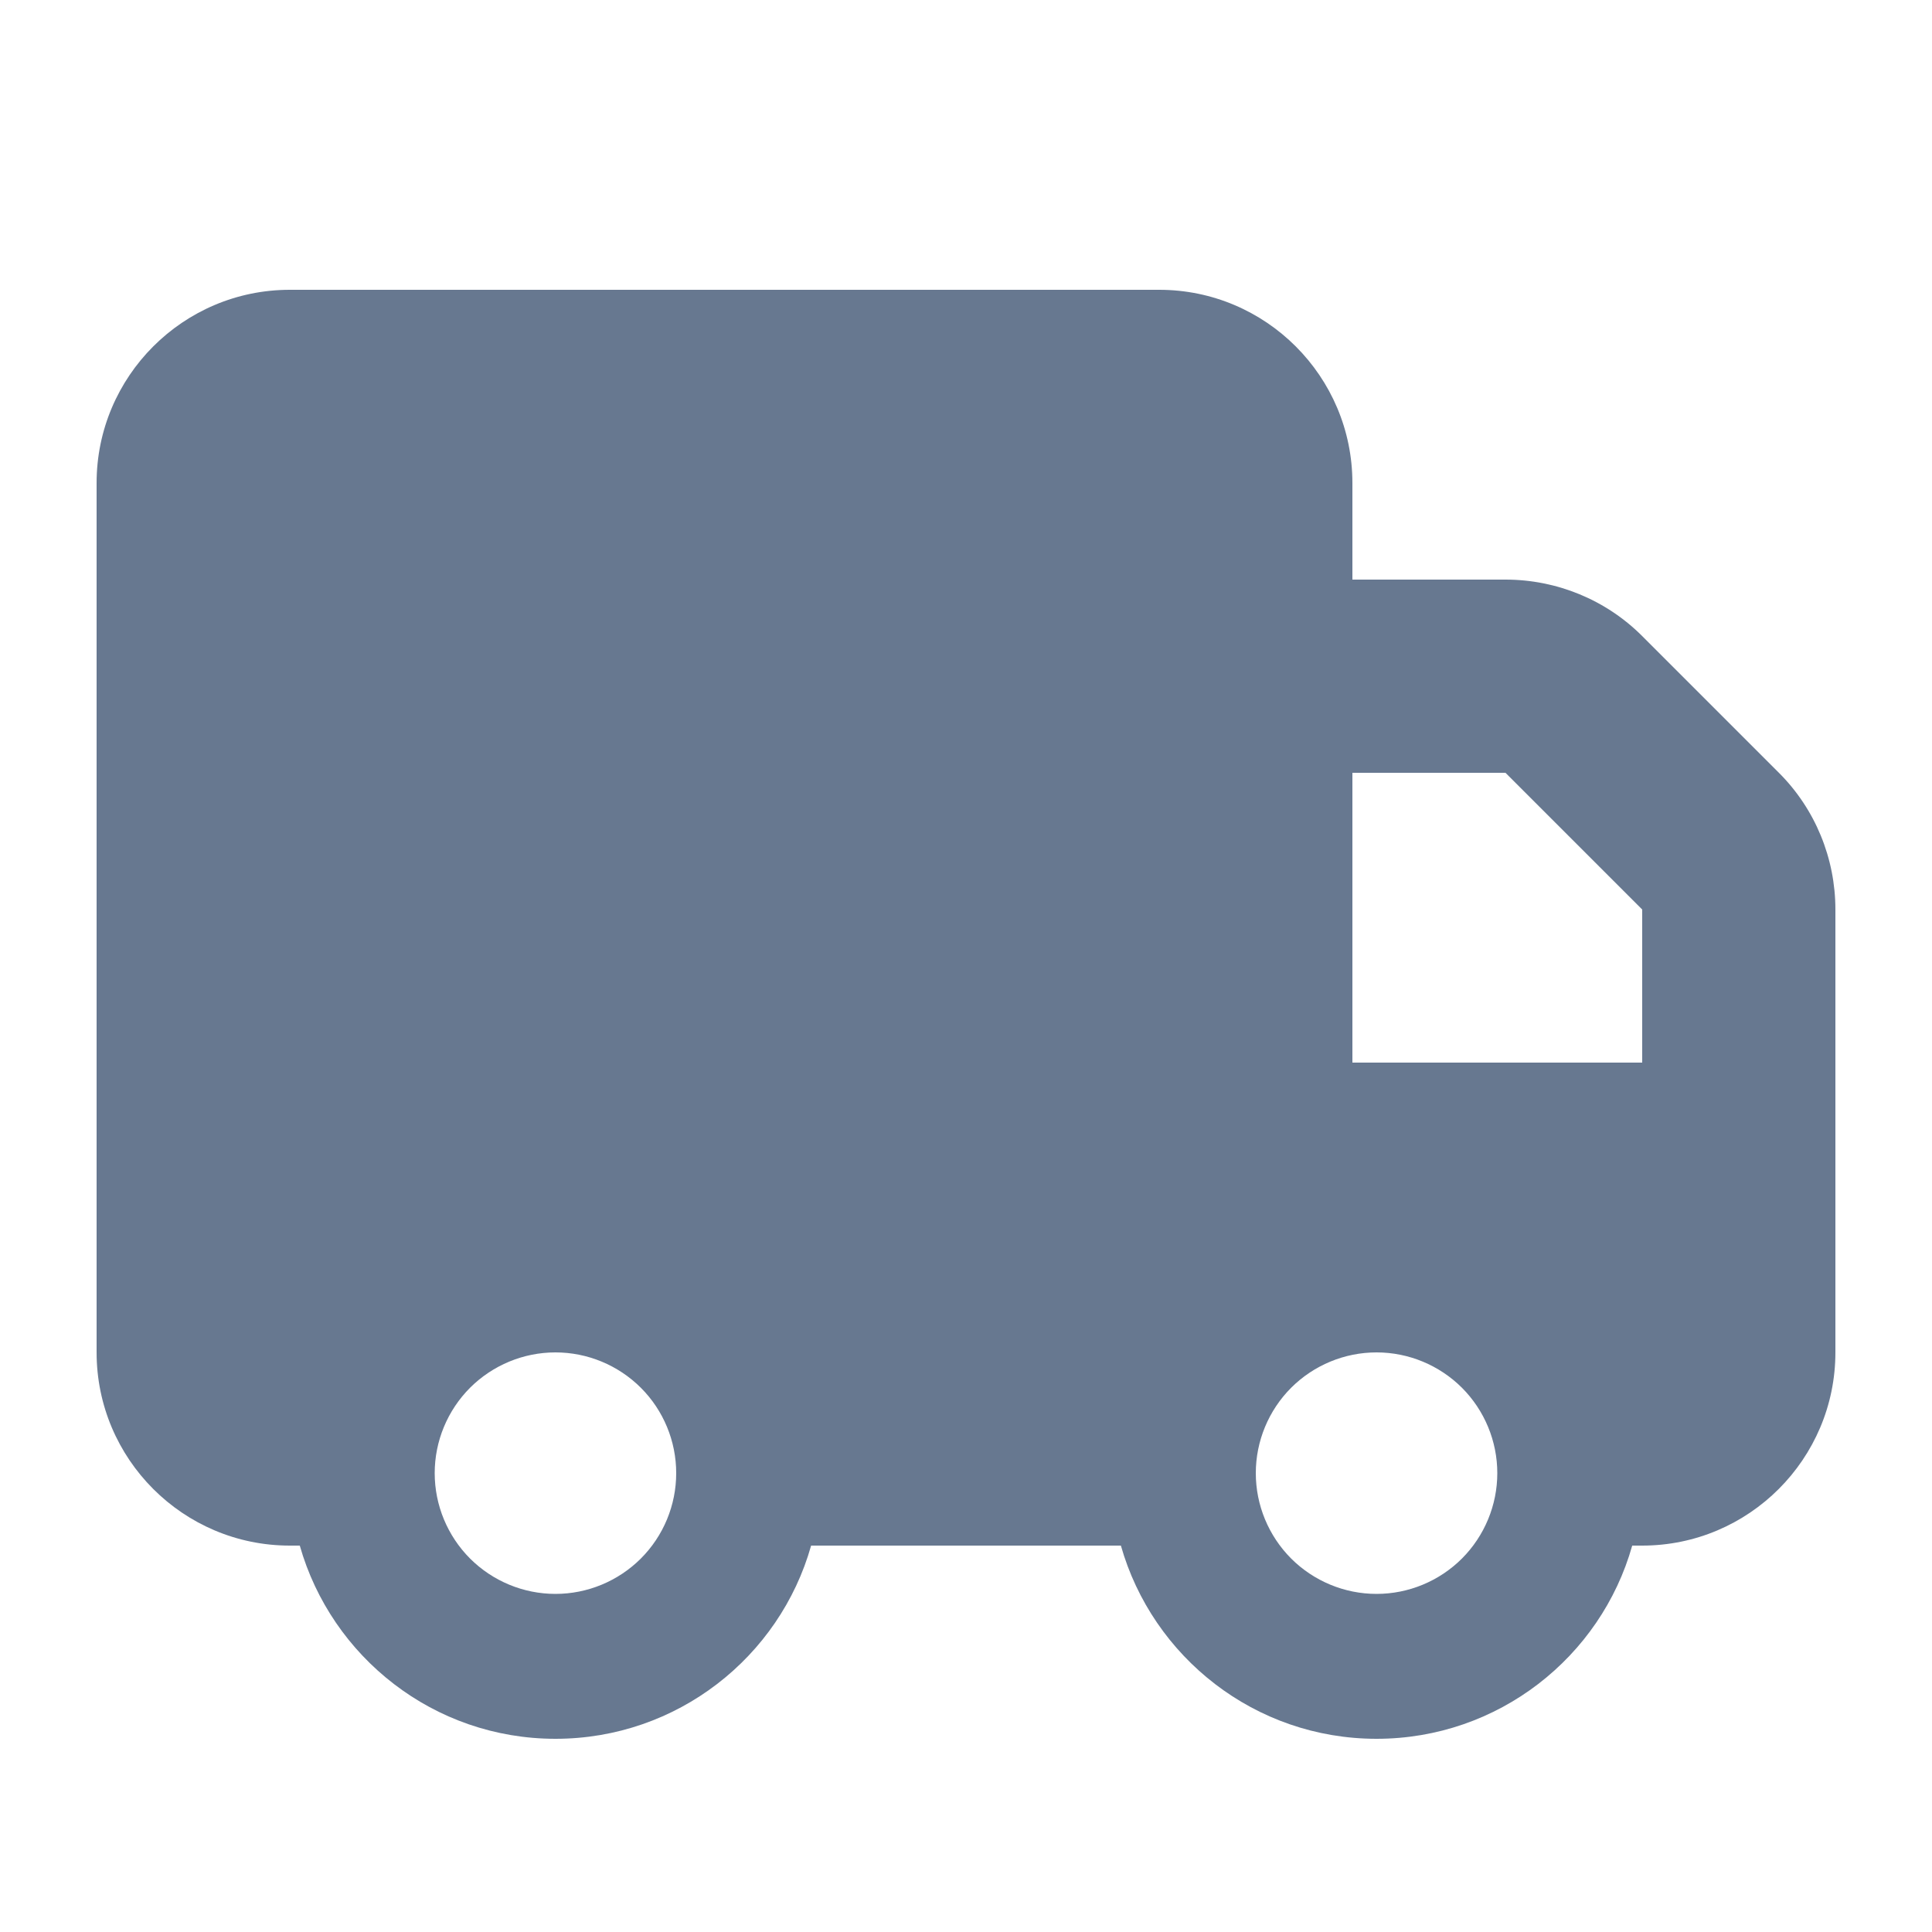
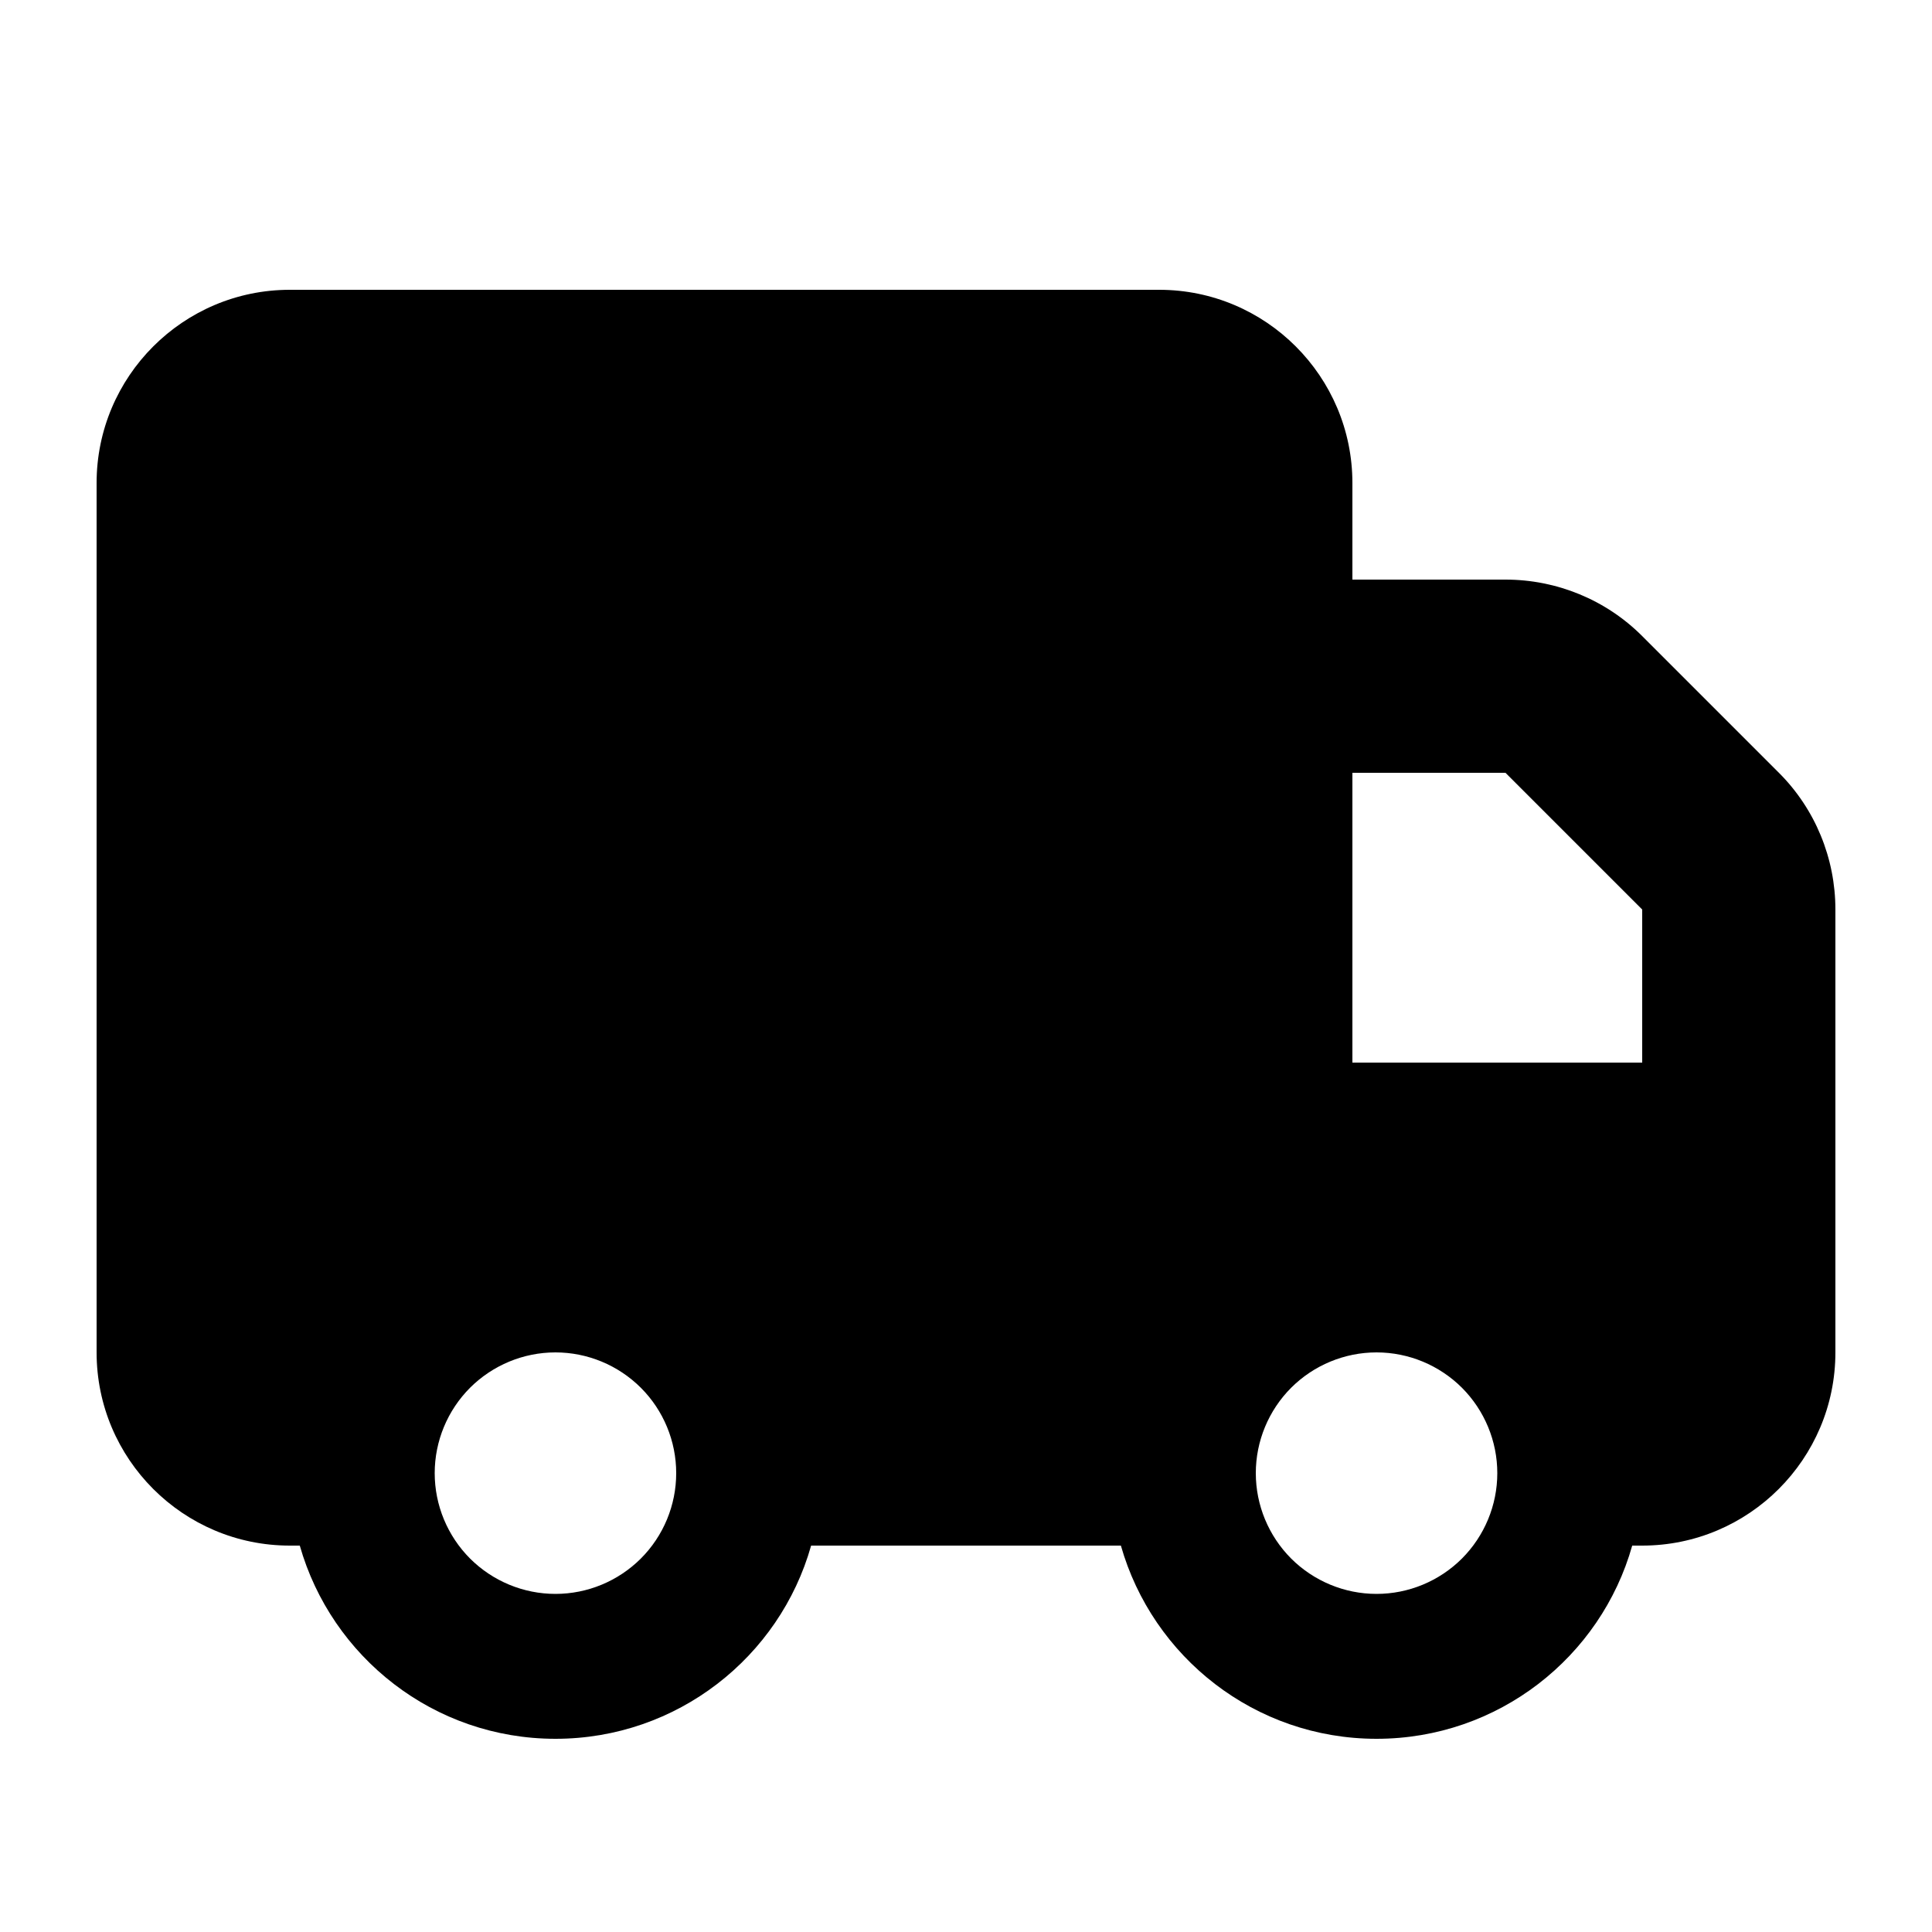
<svg xmlns="http://www.w3.org/2000/svg" width="30" height="30" viewBox="0 0 30 30" fill="none">
-   <path d="M1.5 7.5C1.5 5.845 2.845 4.5 4.5 4.5H18C19.655 4.5 21 5.845 21 7.5V9H23.377C24.173 9 24.938 9.314 25.5 9.877L27.623 12C28.186 12.562 28.5 13.327 28.5 14.123V21C28.5 22.655 27.155 24 25.5 24H25.345C24.858 25.73 23.264 27 21.375 27C19.486 27 17.897 25.73 17.405 24H12.595C12.108 25.73 10.514 27 8.625 27C6.736 27 5.147 25.73 4.655 24H4.5C2.845 24 1.5 22.655 1.5 21V7.5ZM25.5 16.5V14.123L23.377 12H21V16.5H25.5ZM10.5 22.875C10.5 22.378 10.303 21.901 9.951 21.549C9.599 21.198 9.122 21 8.625 21C8.128 21 7.651 21.198 7.299 21.549C6.948 21.901 6.75 22.378 6.75 22.875C6.75 23.372 6.948 23.849 7.299 24.201C7.651 24.552 8.128 24.75 8.625 24.75C9.122 24.75 9.599 24.552 9.951 24.201C10.303 23.849 10.5 23.372 10.5 22.875ZM21.375 24.75C21.872 24.75 22.349 24.552 22.701 24.201C23.052 23.849 23.25 23.372 23.25 22.875C23.25 22.378 23.052 21.901 22.701 21.549C22.349 21.198 21.872 21 21.375 21C20.878 21 20.401 21.198 20.049 21.549C19.698 21.901 19.5 22.378 19.5 22.875C19.5 23.372 19.698 23.849 20.049 24.201C20.401 24.552 20.878 24.75 21.375 24.75Z" fill="#677890" />
+   <path d="M1.5 7.5C1.5 5.845 2.845 4.5 4.5 4.5H18C19.655 4.5 21 5.845 21 7.5V9H23.377C24.173 9 24.938 9.314 25.5 9.877L27.623 12C28.186 12.562 28.5 13.327 28.5 14.123V21C28.5 22.655 27.155 24 25.5 24H25.345C24.858 25.73 23.264 27 21.375 27C19.486 27 17.897 25.73 17.405 24H12.595C12.108 25.73 10.514 27 8.625 27C6.736 27 5.147 25.73 4.655 24H4.5C2.845 24 1.5 22.655 1.5 21V7.5ZM25.5 16.5V14.123L23.377 12H21V16.5H25.5ZM10.5 22.875C10.5 22.378 10.303 21.901 9.951 21.549C9.599 21.198 9.122 21 8.625 21C8.128 21 7.651 21.198 7.299 21.549C6.948 21.901 6.75 22.378 6.75 22.875C6.75 23.372 6.948 23.849 7.299 24.201C7.651 24.552 8.128 24.75 8.625 24.75C9.122 24.75 9.599 24.552 9.951 24.201C10.303 23.849 10.5 23.372 10.5 22.875ZM21.375 24.75C21.872 24.75 22.349 24.552 22.701 24.201C23.052 23.849 23.25 23.372 23.25 22.875C23.25 22.378 23.052 21.901 22.701 21.549C22.349 21.198 21.872 21 21.375 21C20.878 21 20.401 21.198 20.049 21.549C19.698 21.901 19.5 22.378 19.5 22.875C19.5 23.372 19.698 23.849 20.049 24.201C20.401 24.552 20.878 24.75 21.375 24.75Z" fill="currentColor" />
</svg>
